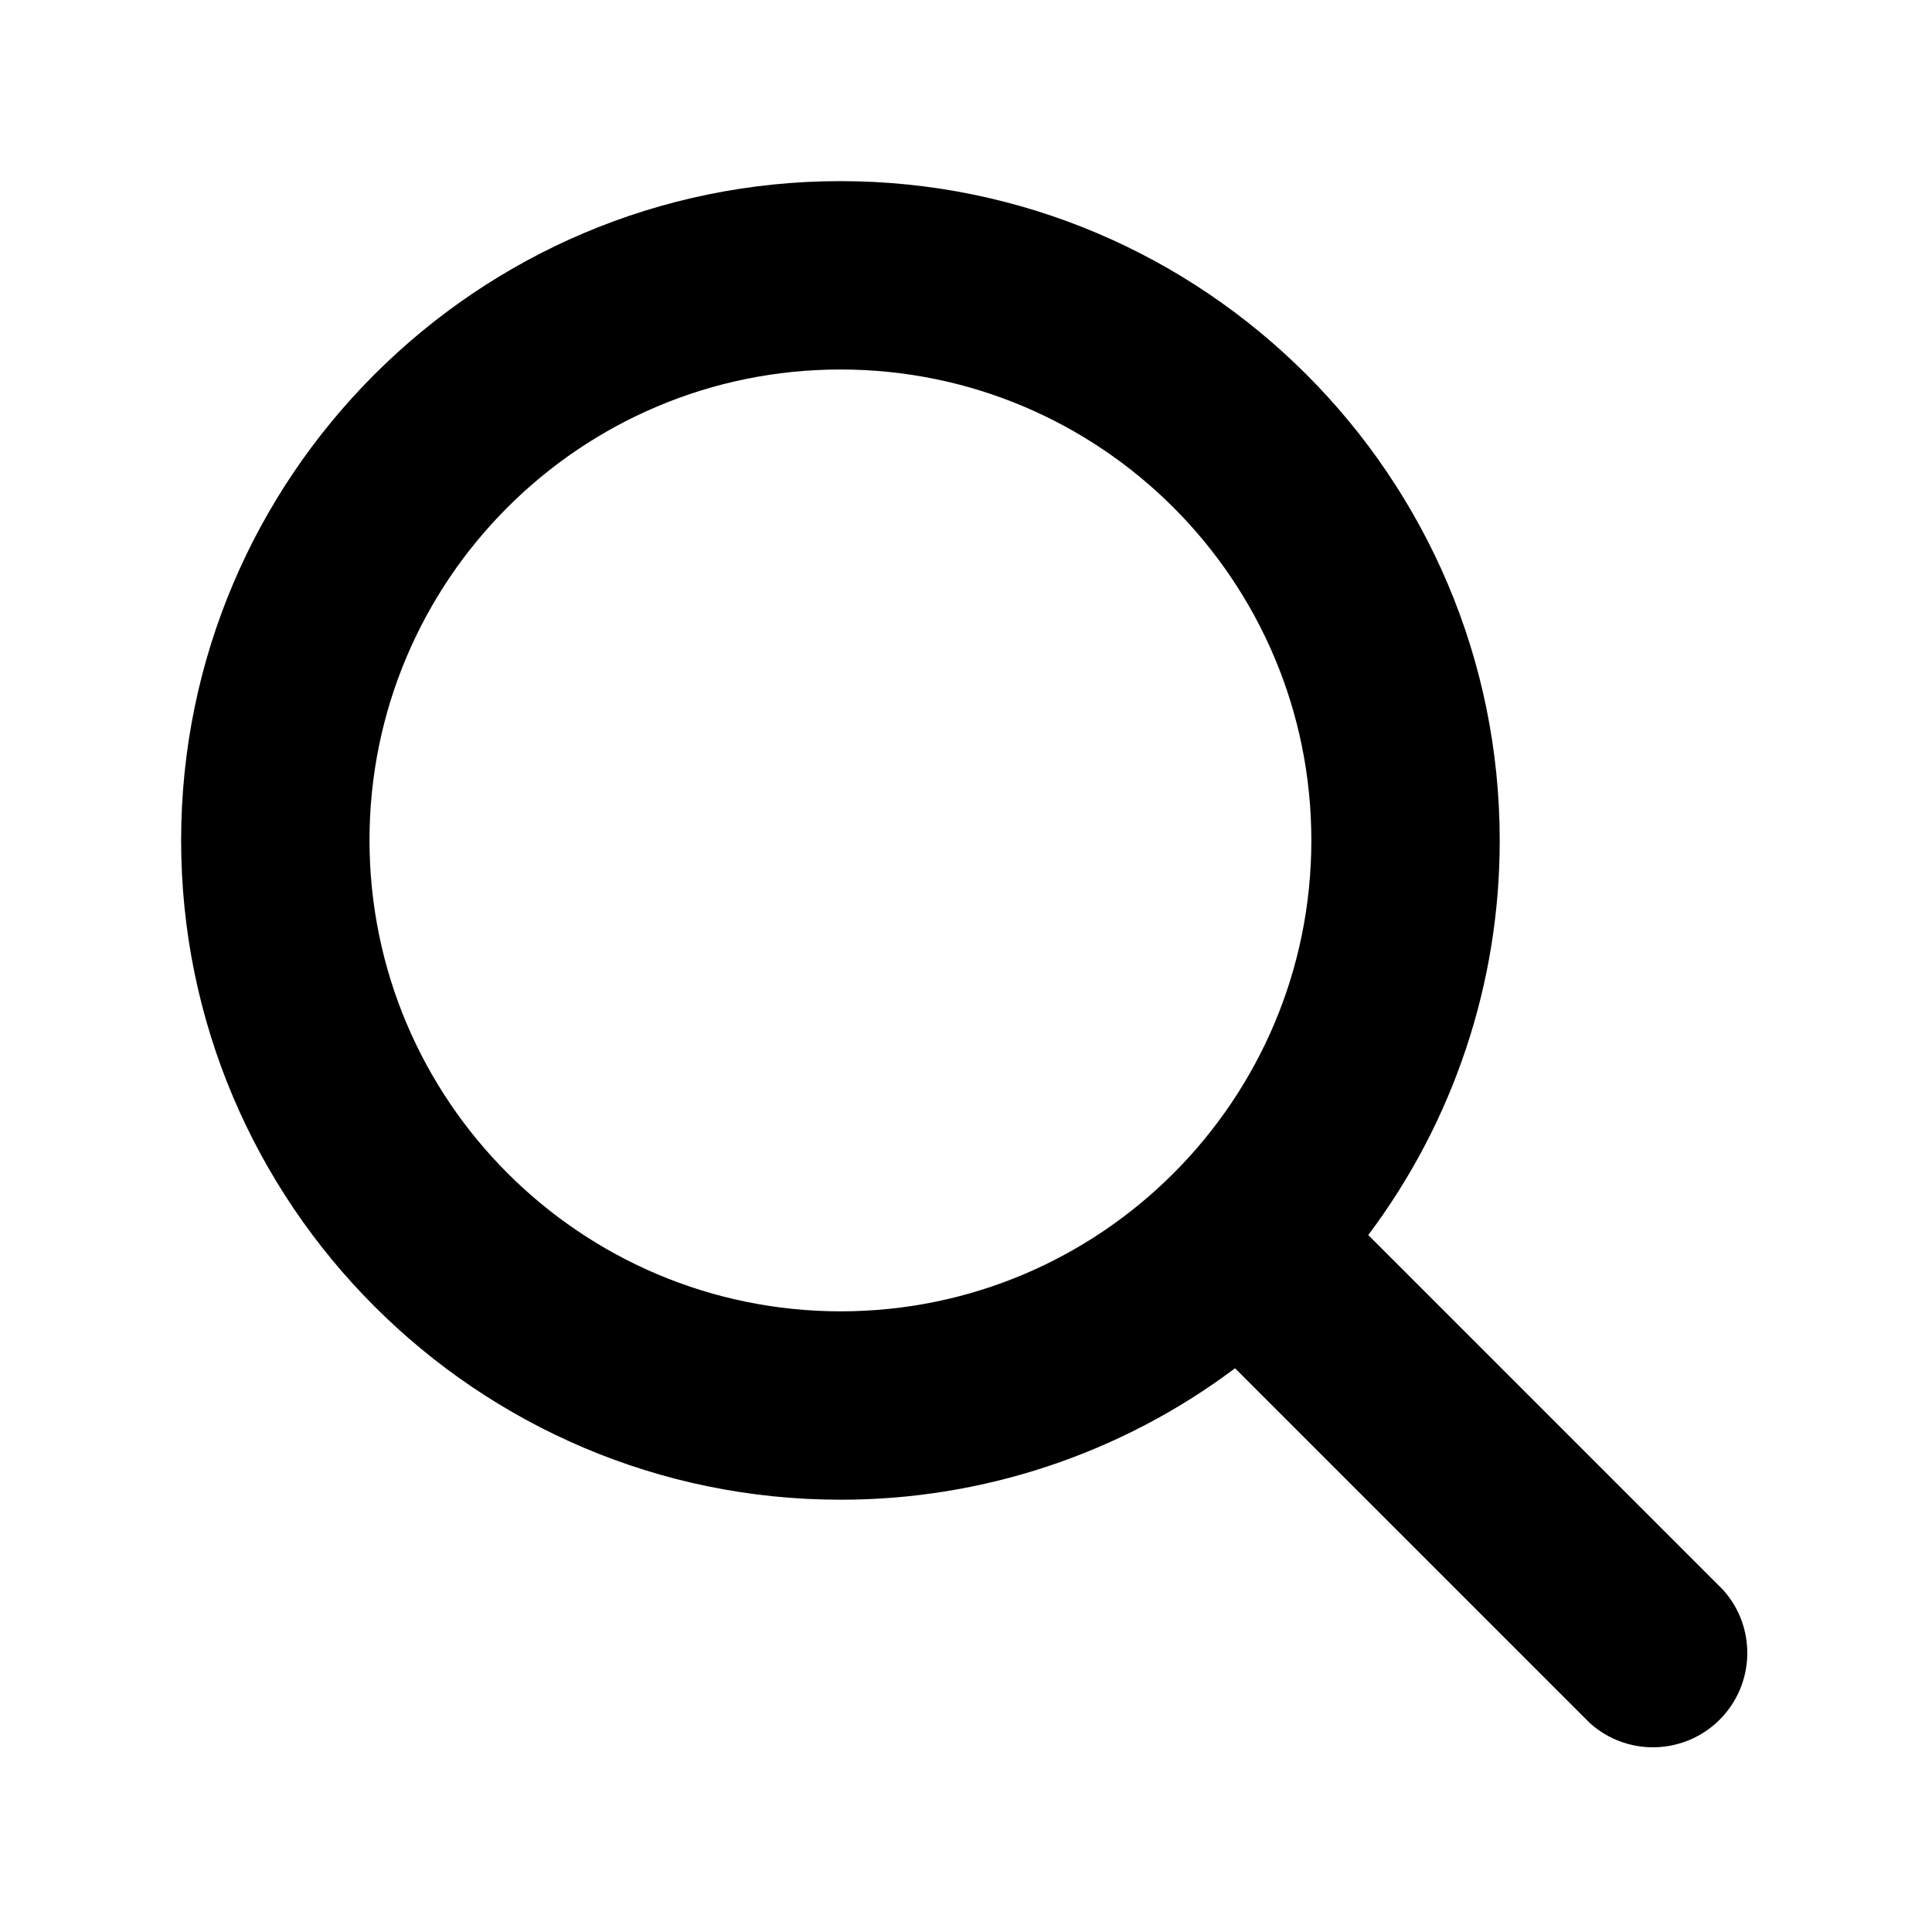
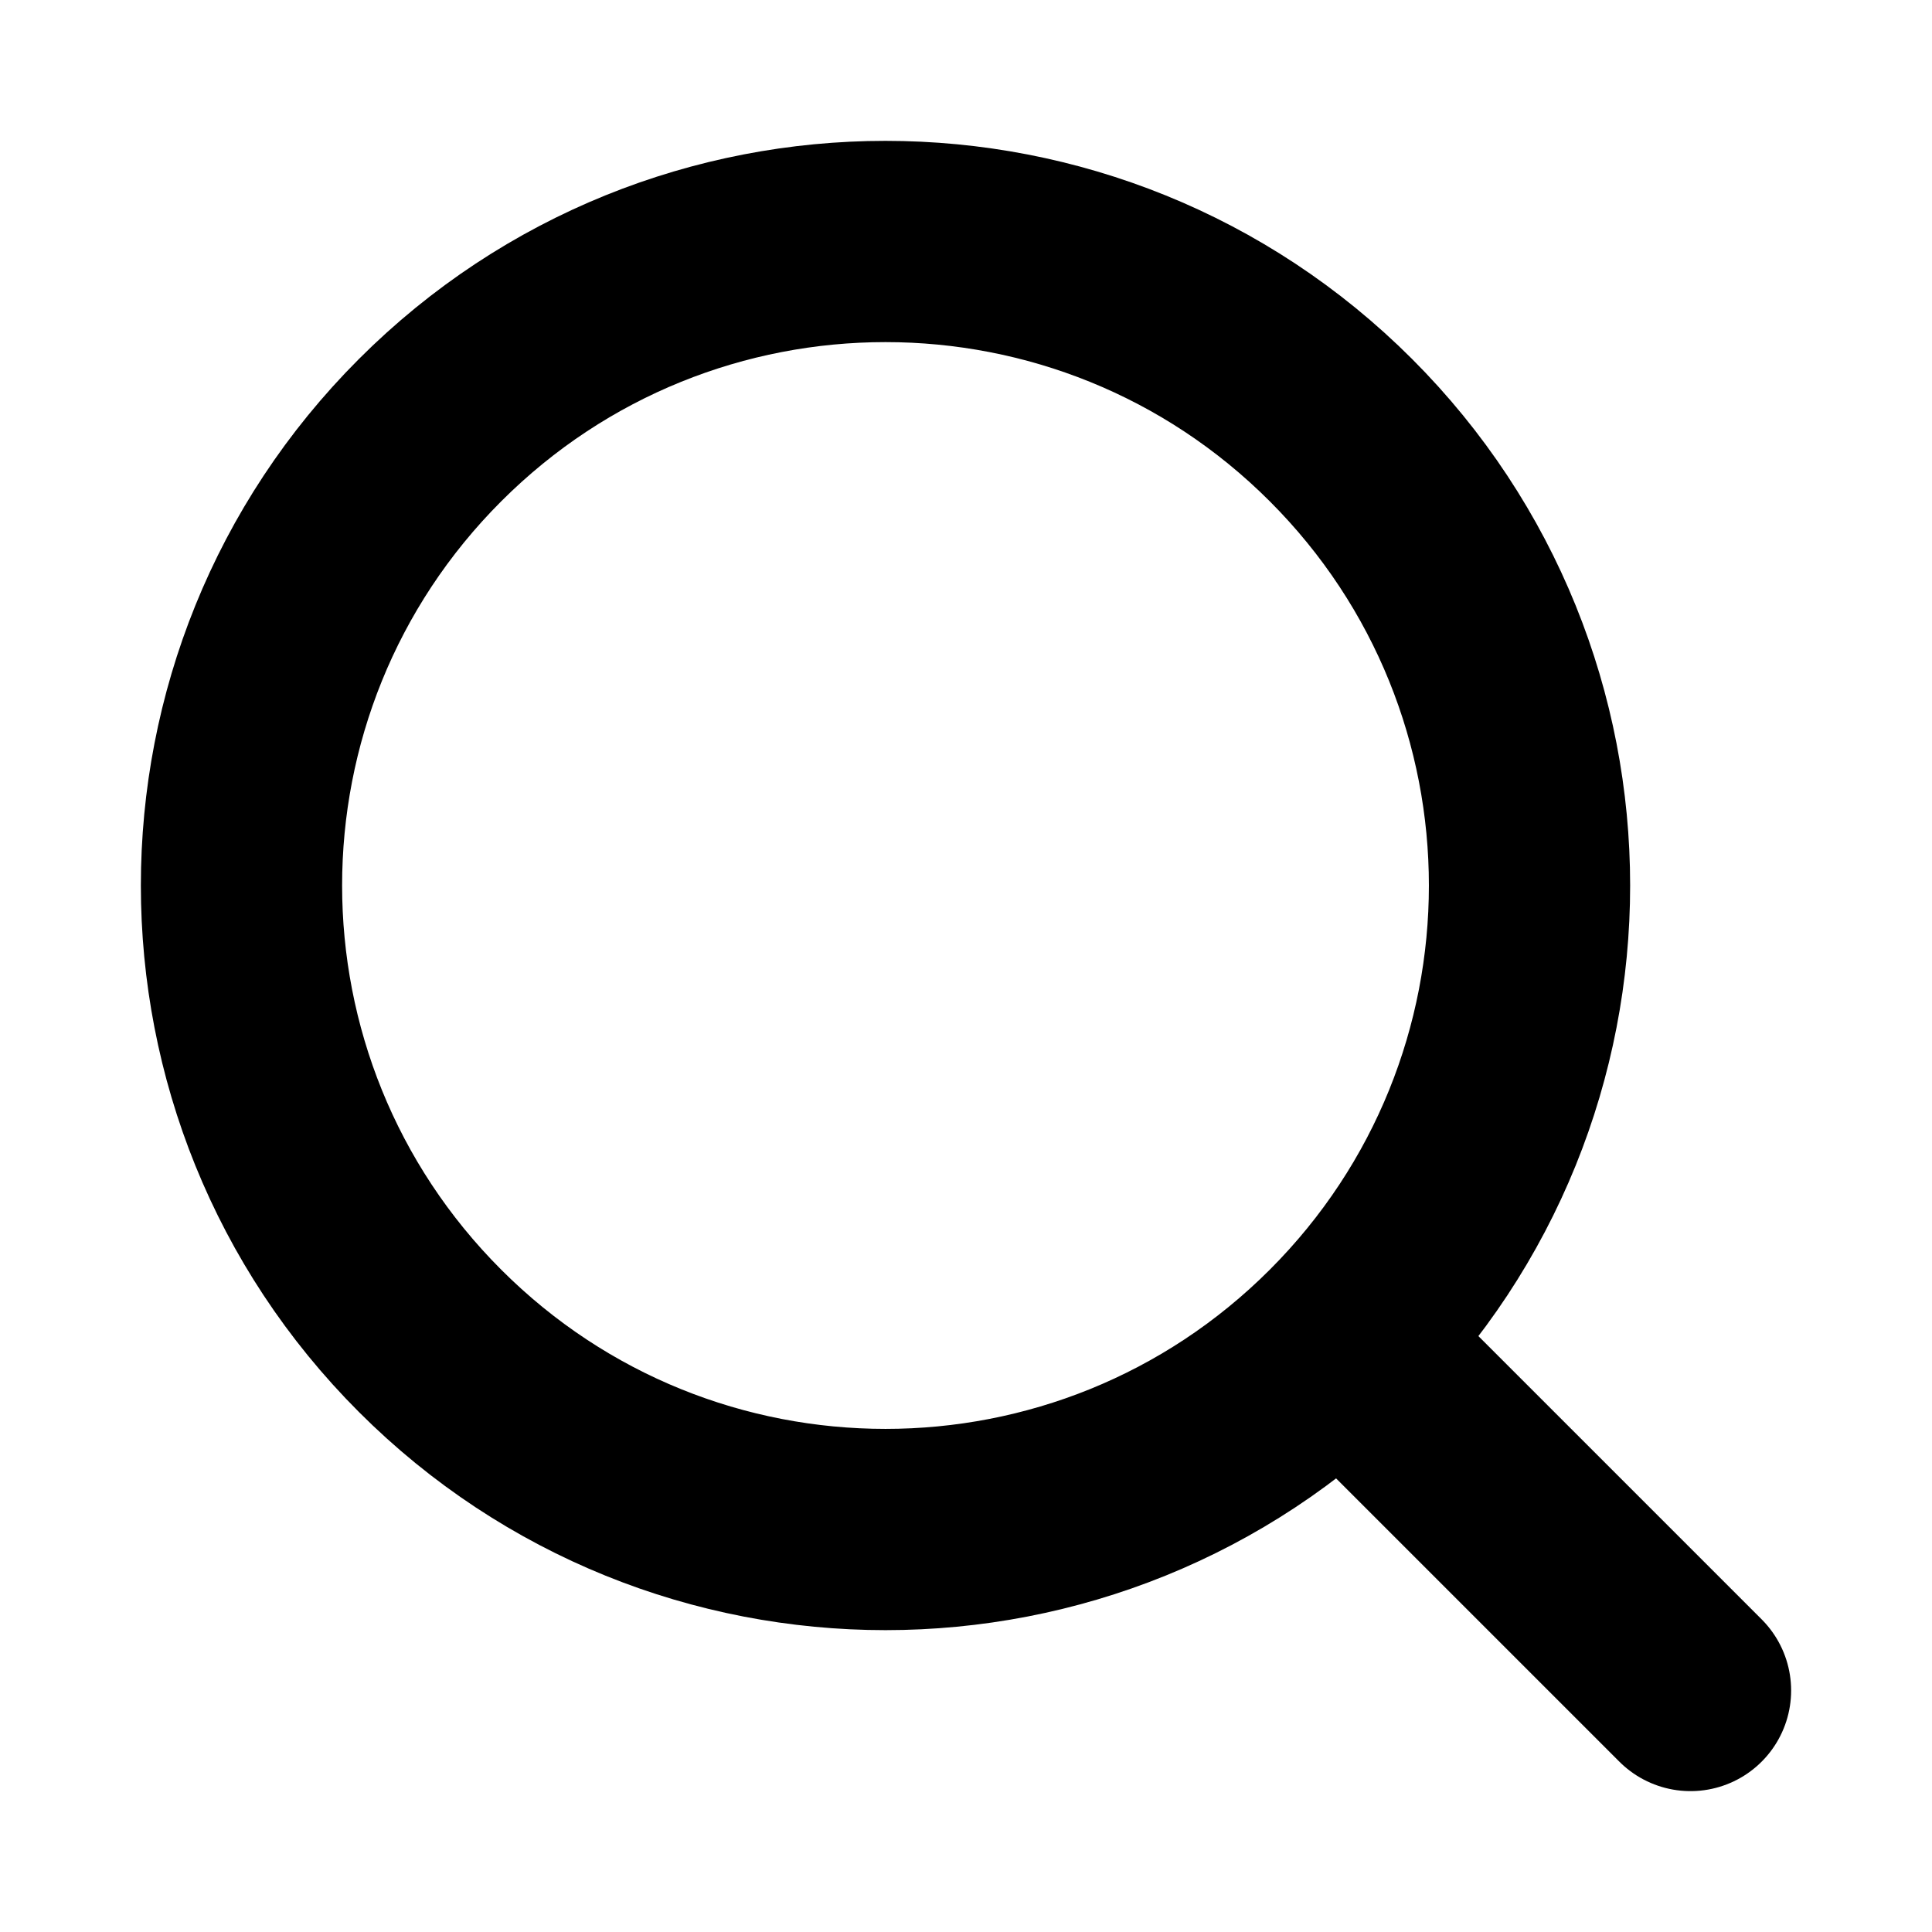
- <svg xmlns="http://www.w3.org/2000/svg" viewBox="0 0 512 512">
-   <path d="M456.69 421.39L362.6 327.3a173.81 173.81 0 0 0 34.84-104.58C397.44 126.38 319.06 48 222.72 48S48 126.38 48 222.72s78.38 174.72 174.72 174.72A173.81 173.81 0 0 0 327.3 362.6l94.09 94.09a25 25 0 0 0 35.3-35.3zM97.92 222.72a124.8 124.8 0 1 1 124.8 124.8a124.95 124.95 0 0 1-124.8-124.8z" fill="currentColor" />
+ <svg xmlns="http://www.w3.org/2000/svg" width="32" height="32" viewBox="0 0 24 24">
+   <path fill="none" stroke="currentColor" stroke-linecap="round" stroke-linejoin="round" stroke-width="2.5" d="m21 21l-4.343-4.343m0 0A8 8 0 1 0 5.343 5.343a8 8 0 0 0 11.314 11.314Z" />
</svg>
